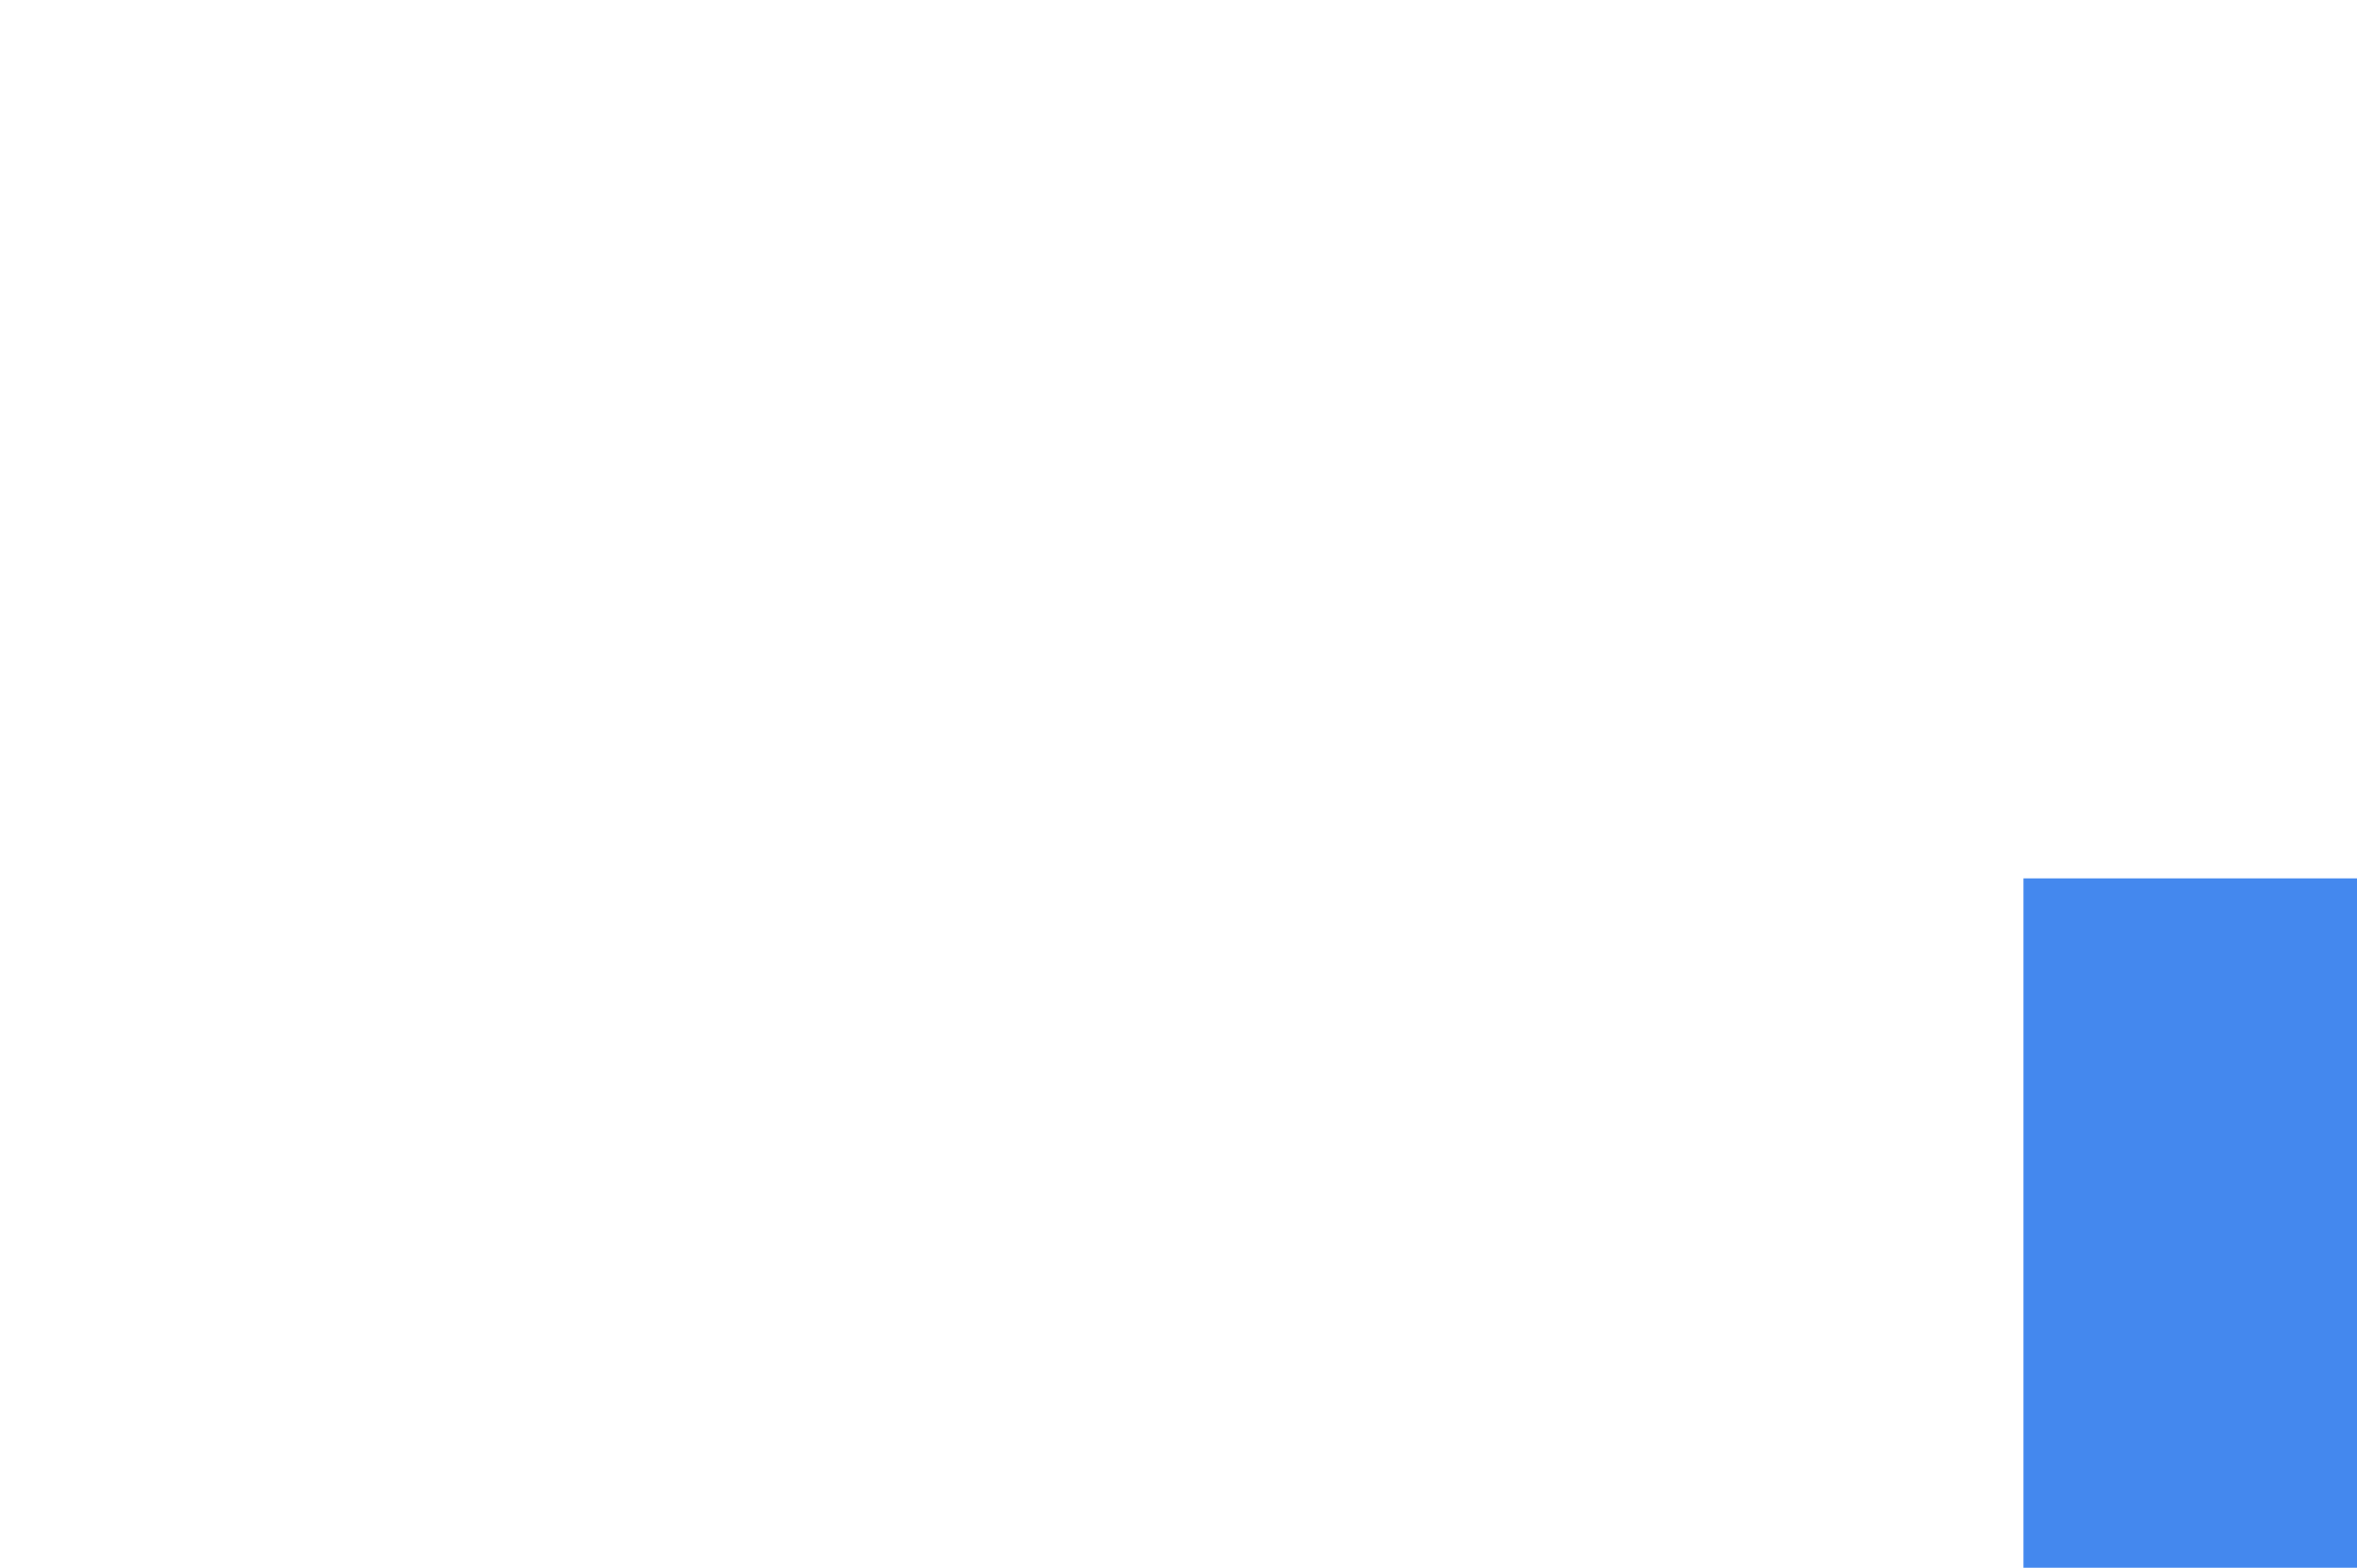
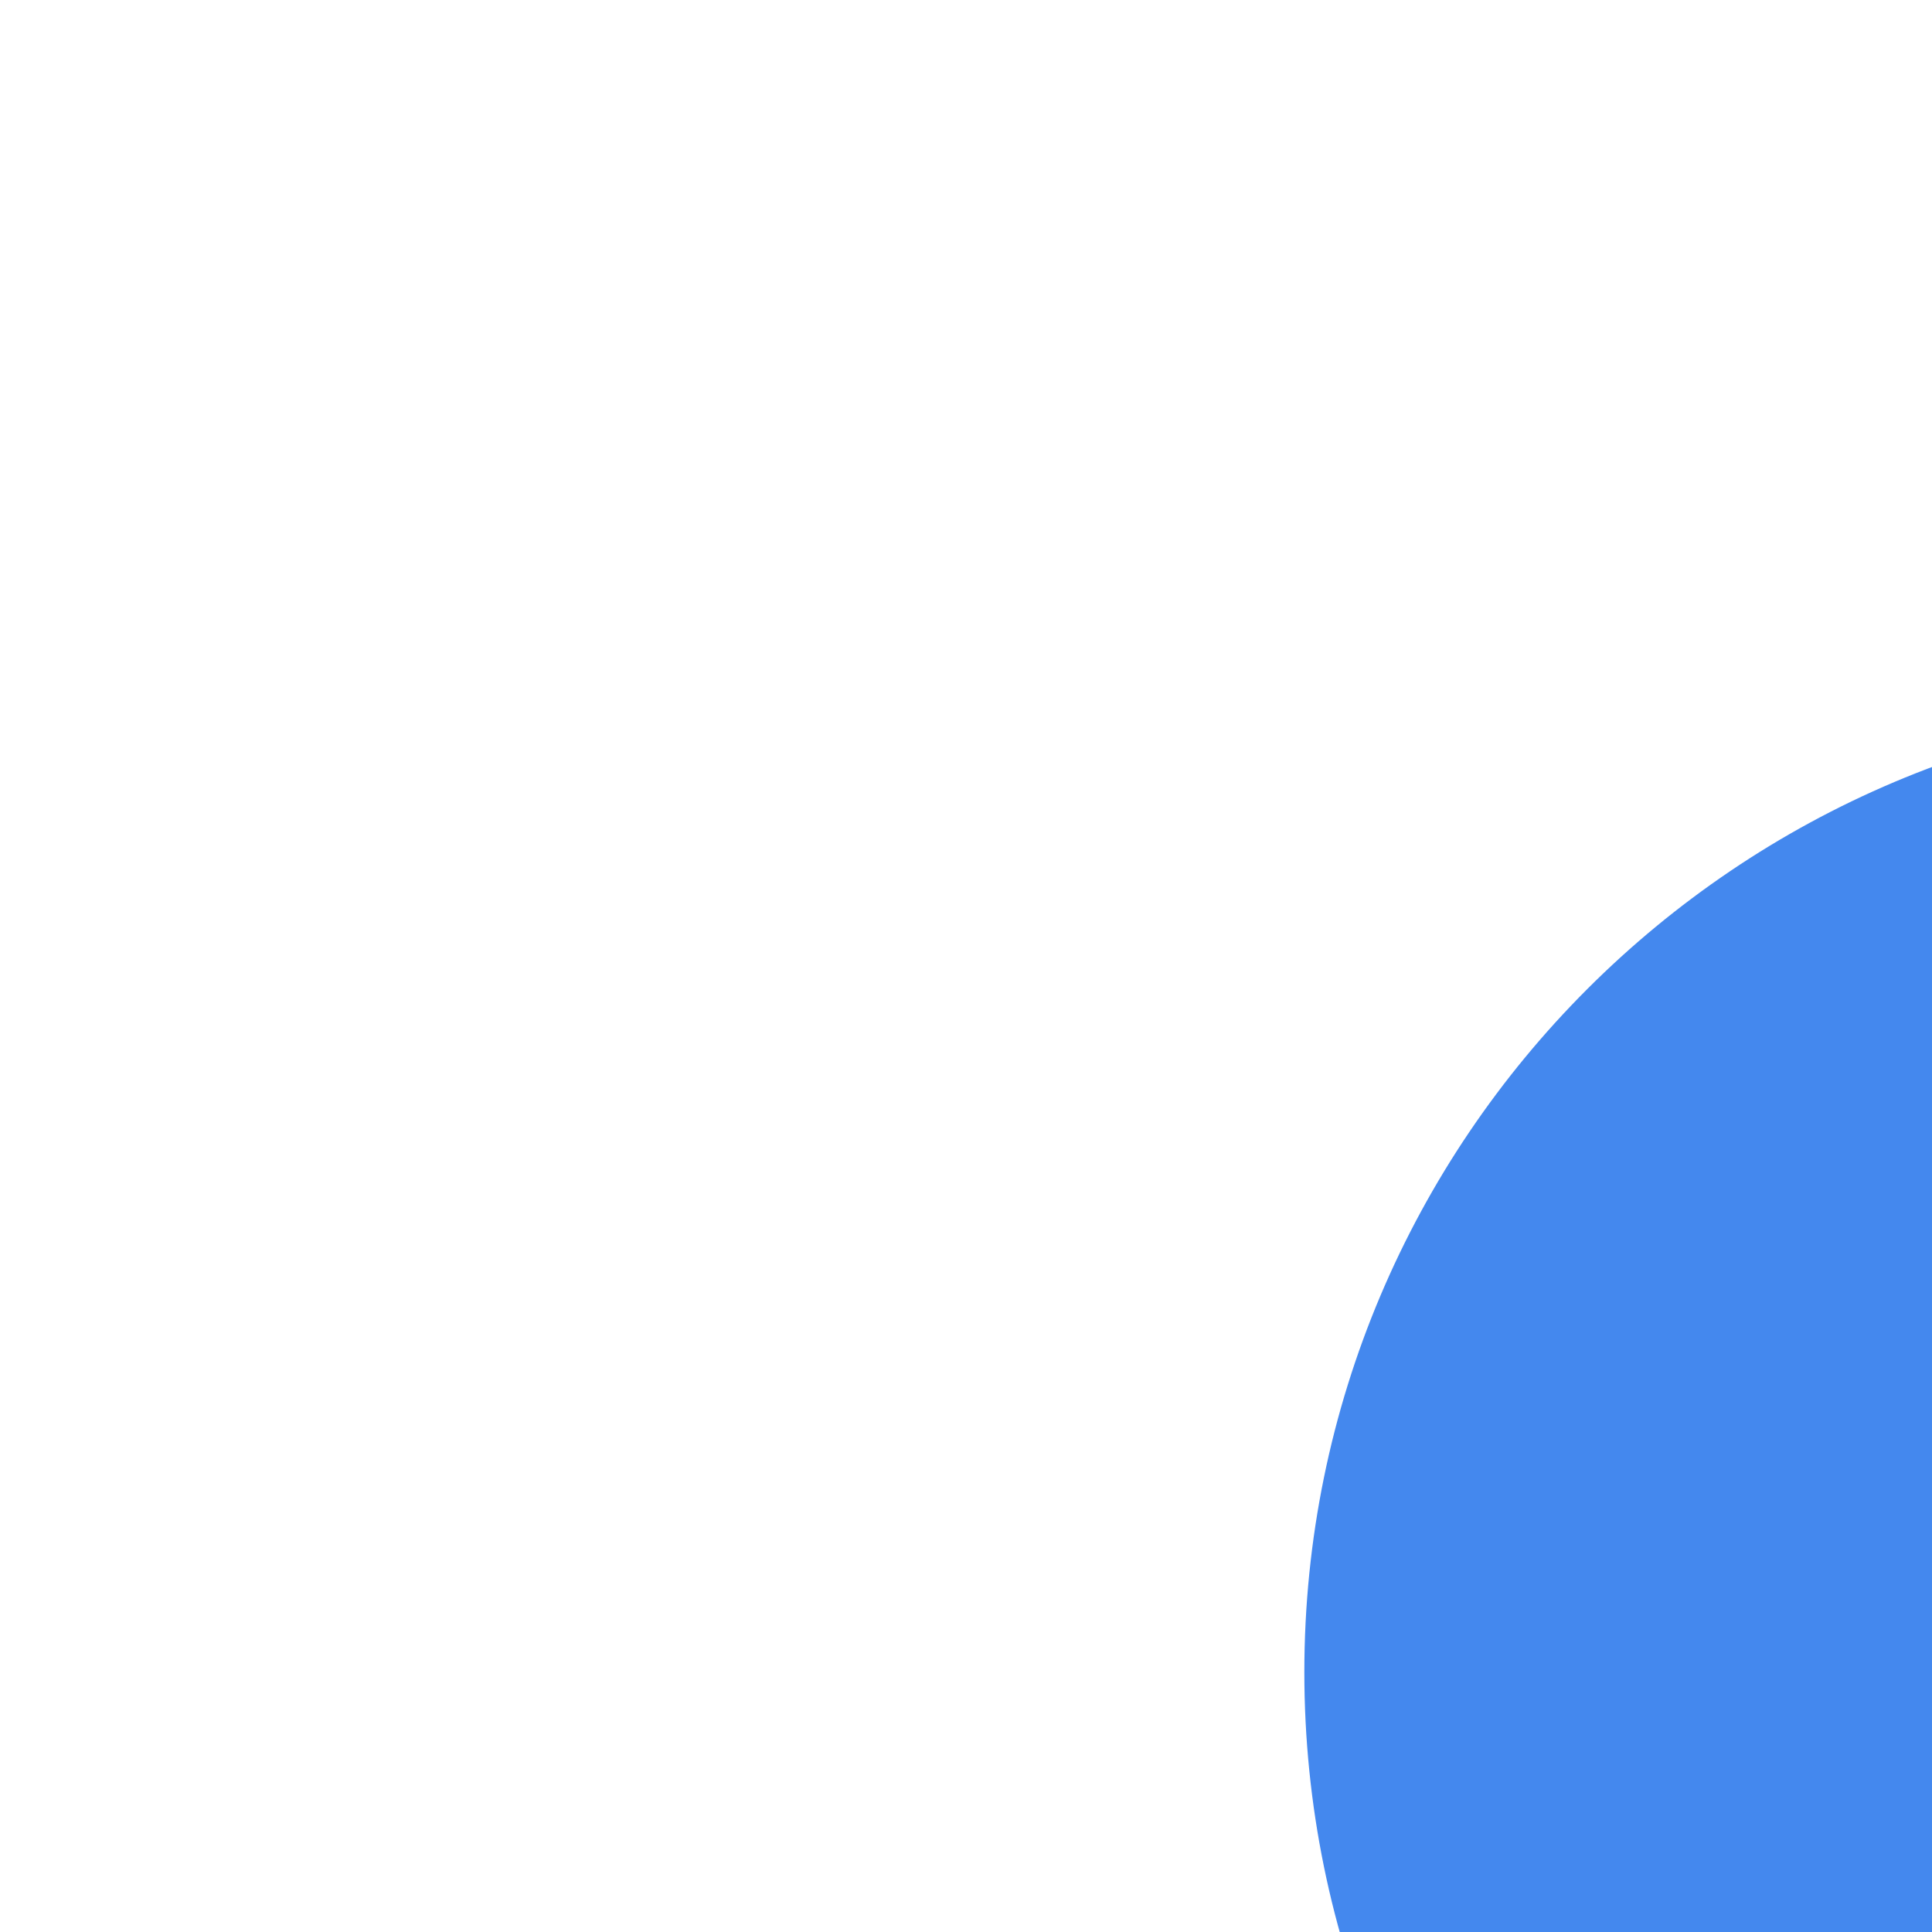
<svg xmlns="http://www.w3.org/2000/svg" style="overflow: hidden; position: relative;" width="100%" version="1.1" height="100%">
-   <rect transform="matrix(1,0,0,1,0,0)" x="182" y="79" width="212" height="141" r="0" rx="0" ry="0" fill="#48e" stroke="none" />
+   <circle transform="matrix(1,0,0,1,0,0)" cx="231.5" cy="170.5" r="98.5" fill="#48e" stroke="none" />
</svg>
